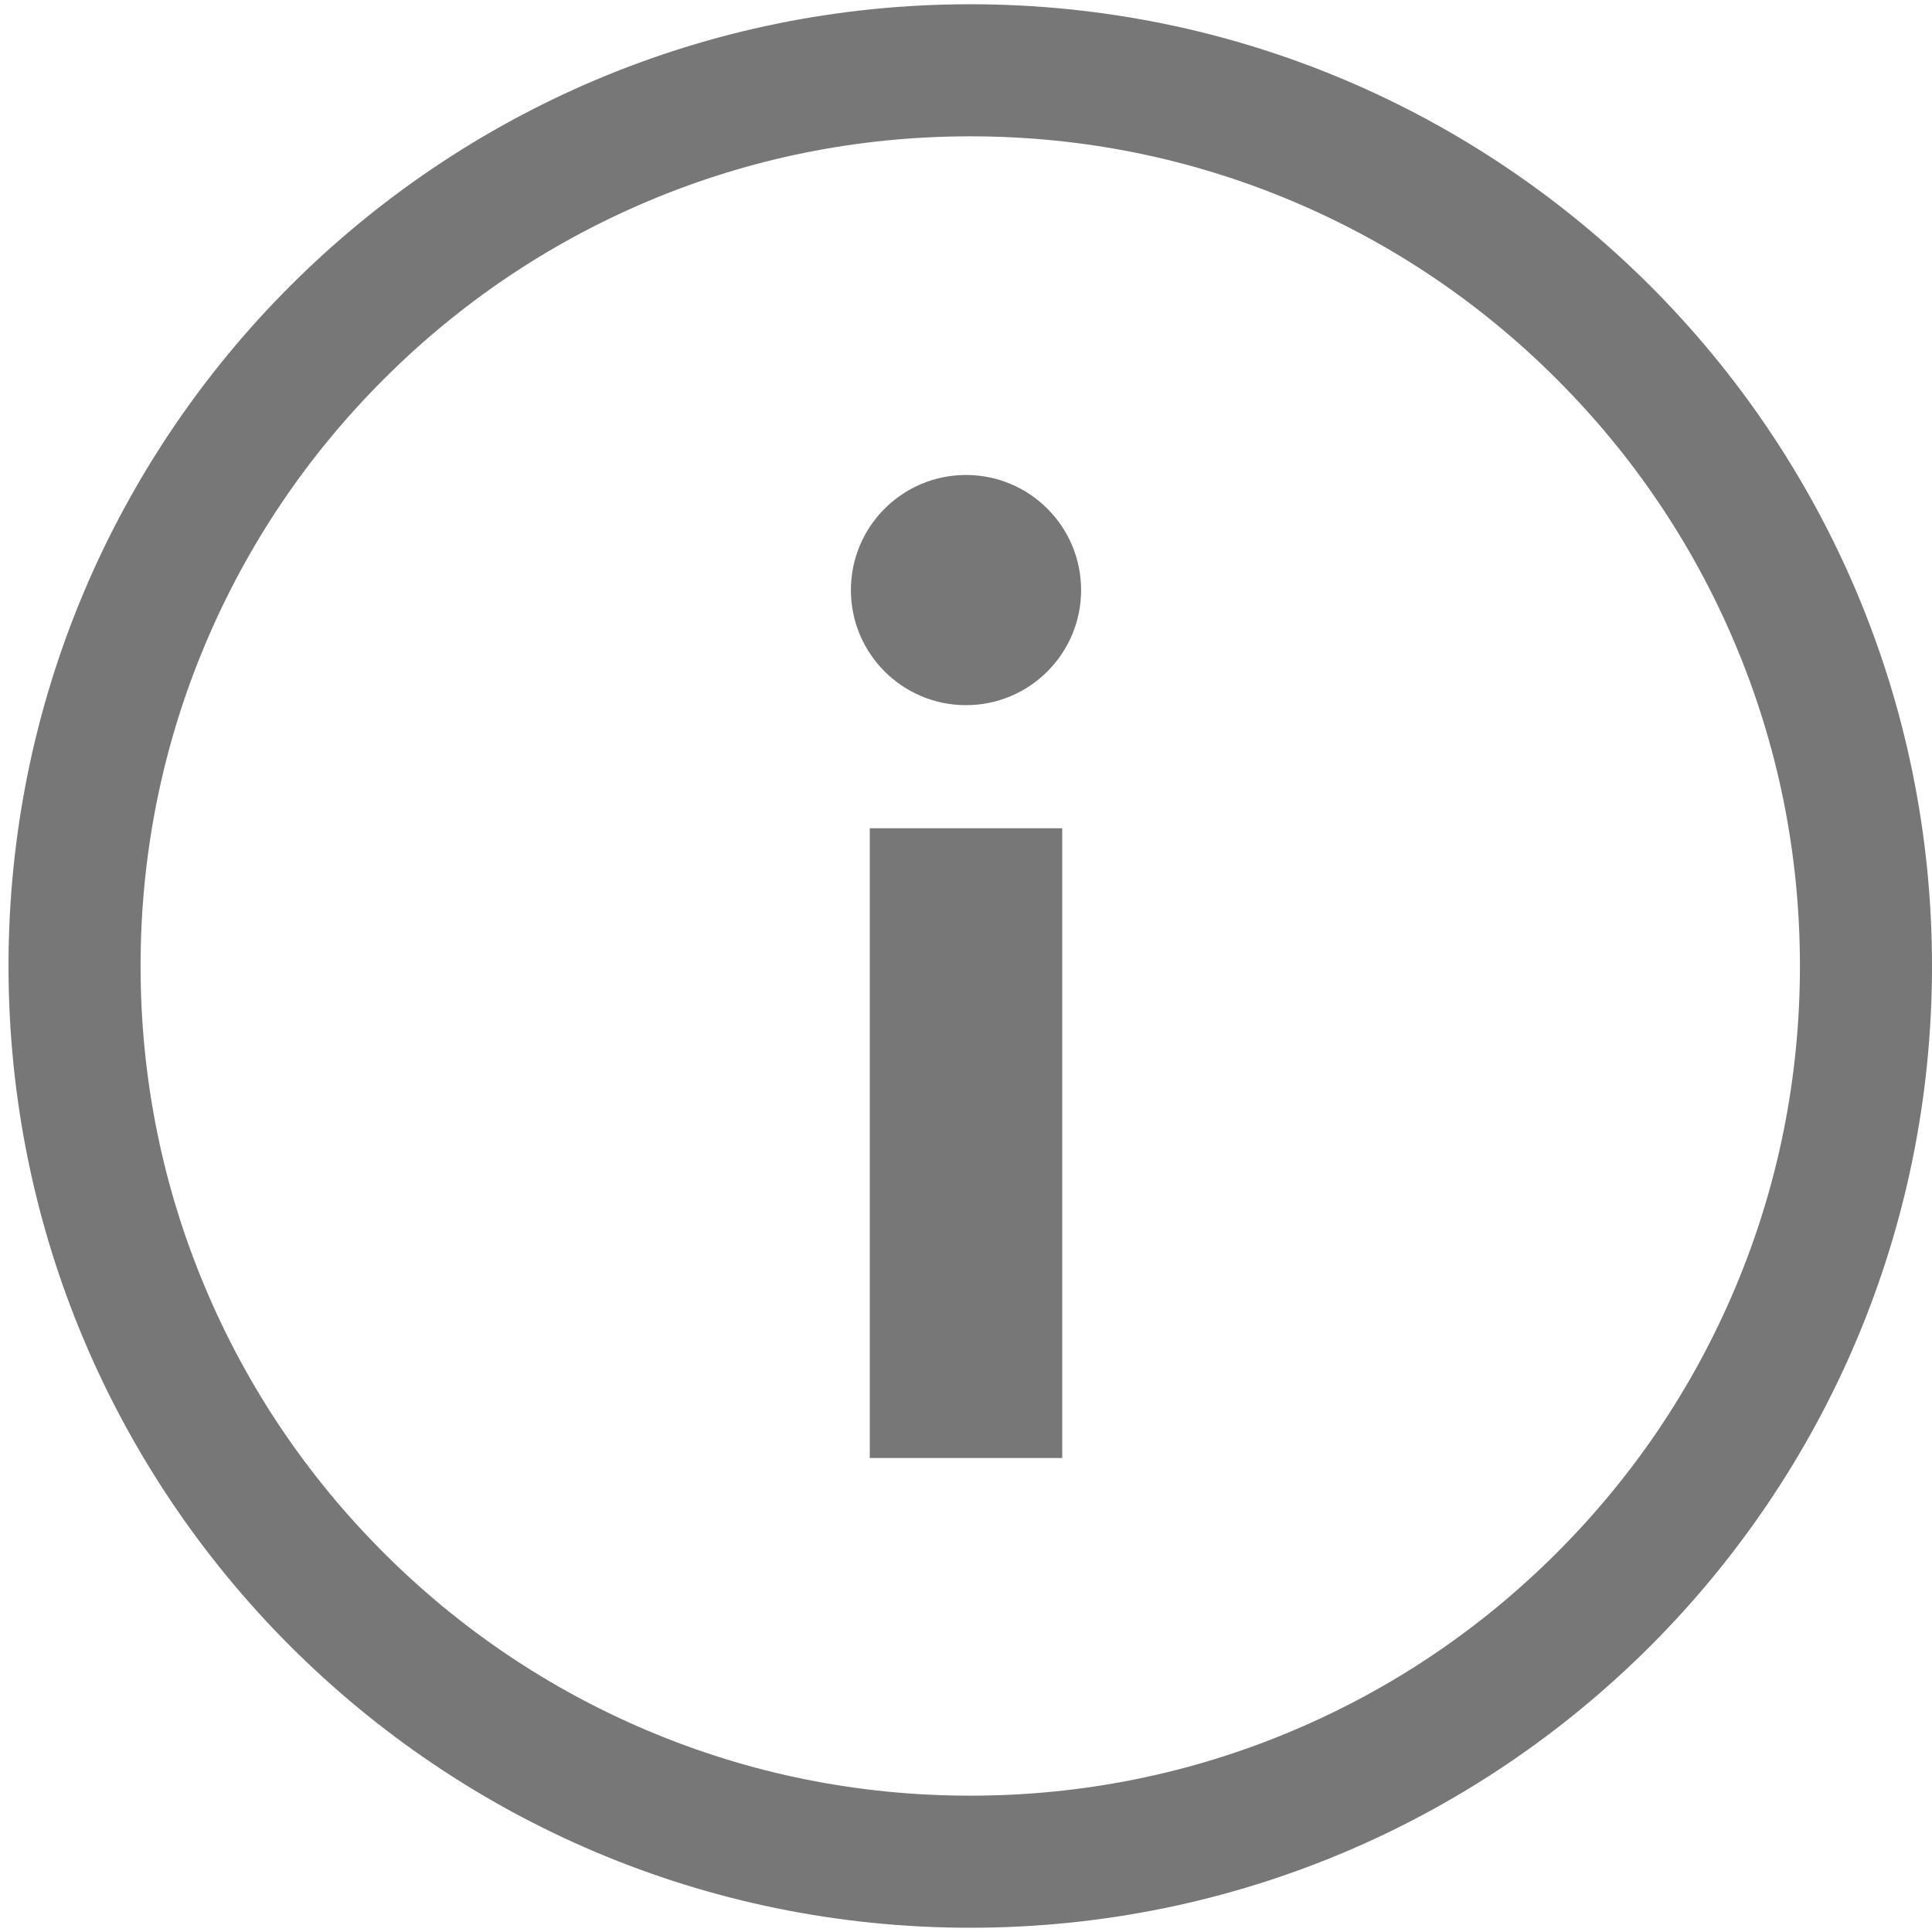
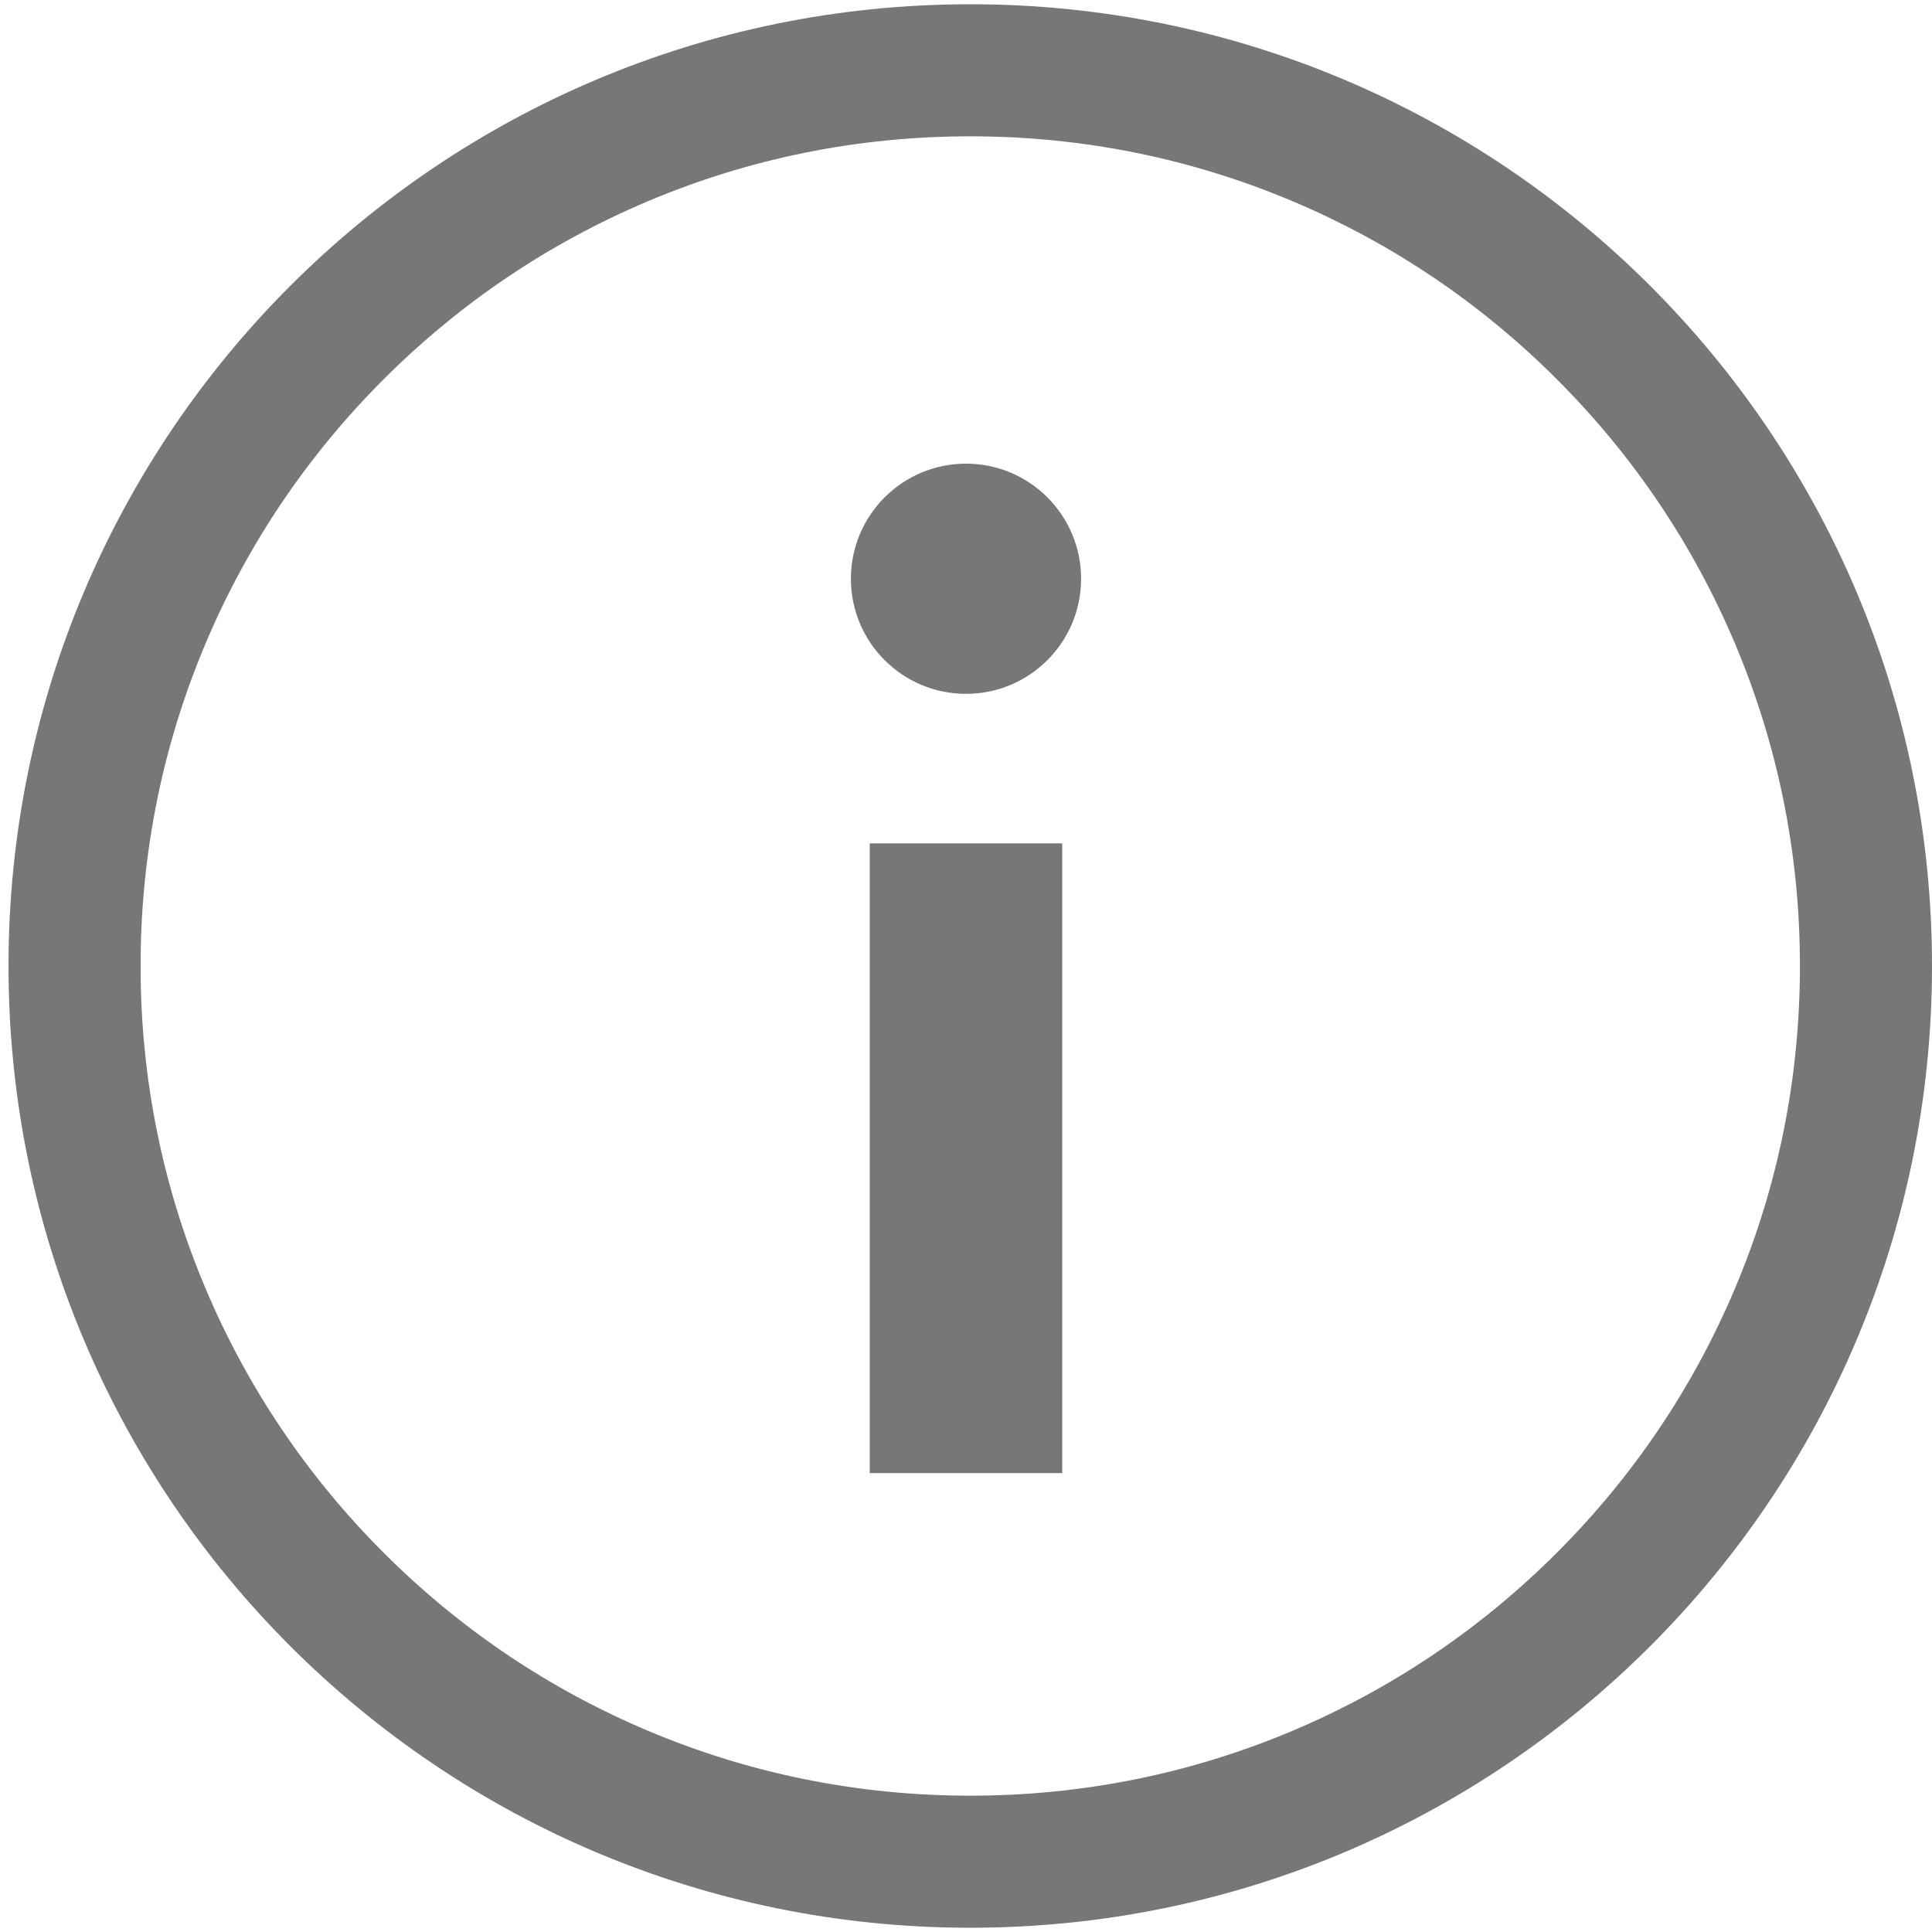
<svg xmlns="http://www.w3.org/2000/svg" version="1.1" x="0px" y="0px" width="512px" height="512px" viewBox="0 0 512 512" enable-background="new 0 0 512 512" xml:space="preserve">
  <g id="Layer_2">
    <path fill="#777777" d="M257.127,36.127c29.698,0,58.489,5.81,85.574,17.265c26.179,11.071,49.696,26.931,69.899,47.135   s36.062,43.721,47.135,69.899C471.191,197.51,477,226.301,477,255.998c0,29.698-5.809,58.491-17.265,85.575   c-11.072,26.18-26.932,49.695-47.135,69.898c-20.203,20.205-43.722,36.062-69.899,47.135   c-27.084,11.457-55.876,17.266-85.574,17.266c-29.699,0-58.49-5.809-85.574-17.266c-26.178-11.072-49.695-26.93-69.899-47.133   c-20.204-20.205-36.062-43.723-47.135-69.9c-11.456-27.084-17.264-55.875-17.264-85.575c0-29.696,5.809-58.487,17.264-85.571   c11.072-26.179,26.931-49.695,47.135-69.899c20.204-20.204,43.721-36.062,69.899-47.135   C198.637,41.936,227.428,36.127,257.127,36.127 M257.127,1.127C116.364,1.127,2.255,115.238,2.255,256   c0,140.764,114.109,254.874,254.872,254.874C397.891,510.873,512,396.764,512,256C512,115.238,397.891,1.127,257.127,1.127   L257.127,1.127z" />
  </g>
  <g id="Layer_3">
-     <circle fill="#777777" cx="256" cy="156.375" r="30.502" />
-     <rect x="230.5" y="219.5" fill="#777777" width="51" height="166.89" />
+     <circle fill="#777777" cx="256" cy="153.375" r="30.502" />
+     <rect x="230.5" y="223.5" fill="#777777" width="51" height="166.89" />
  </g>
</svg>
